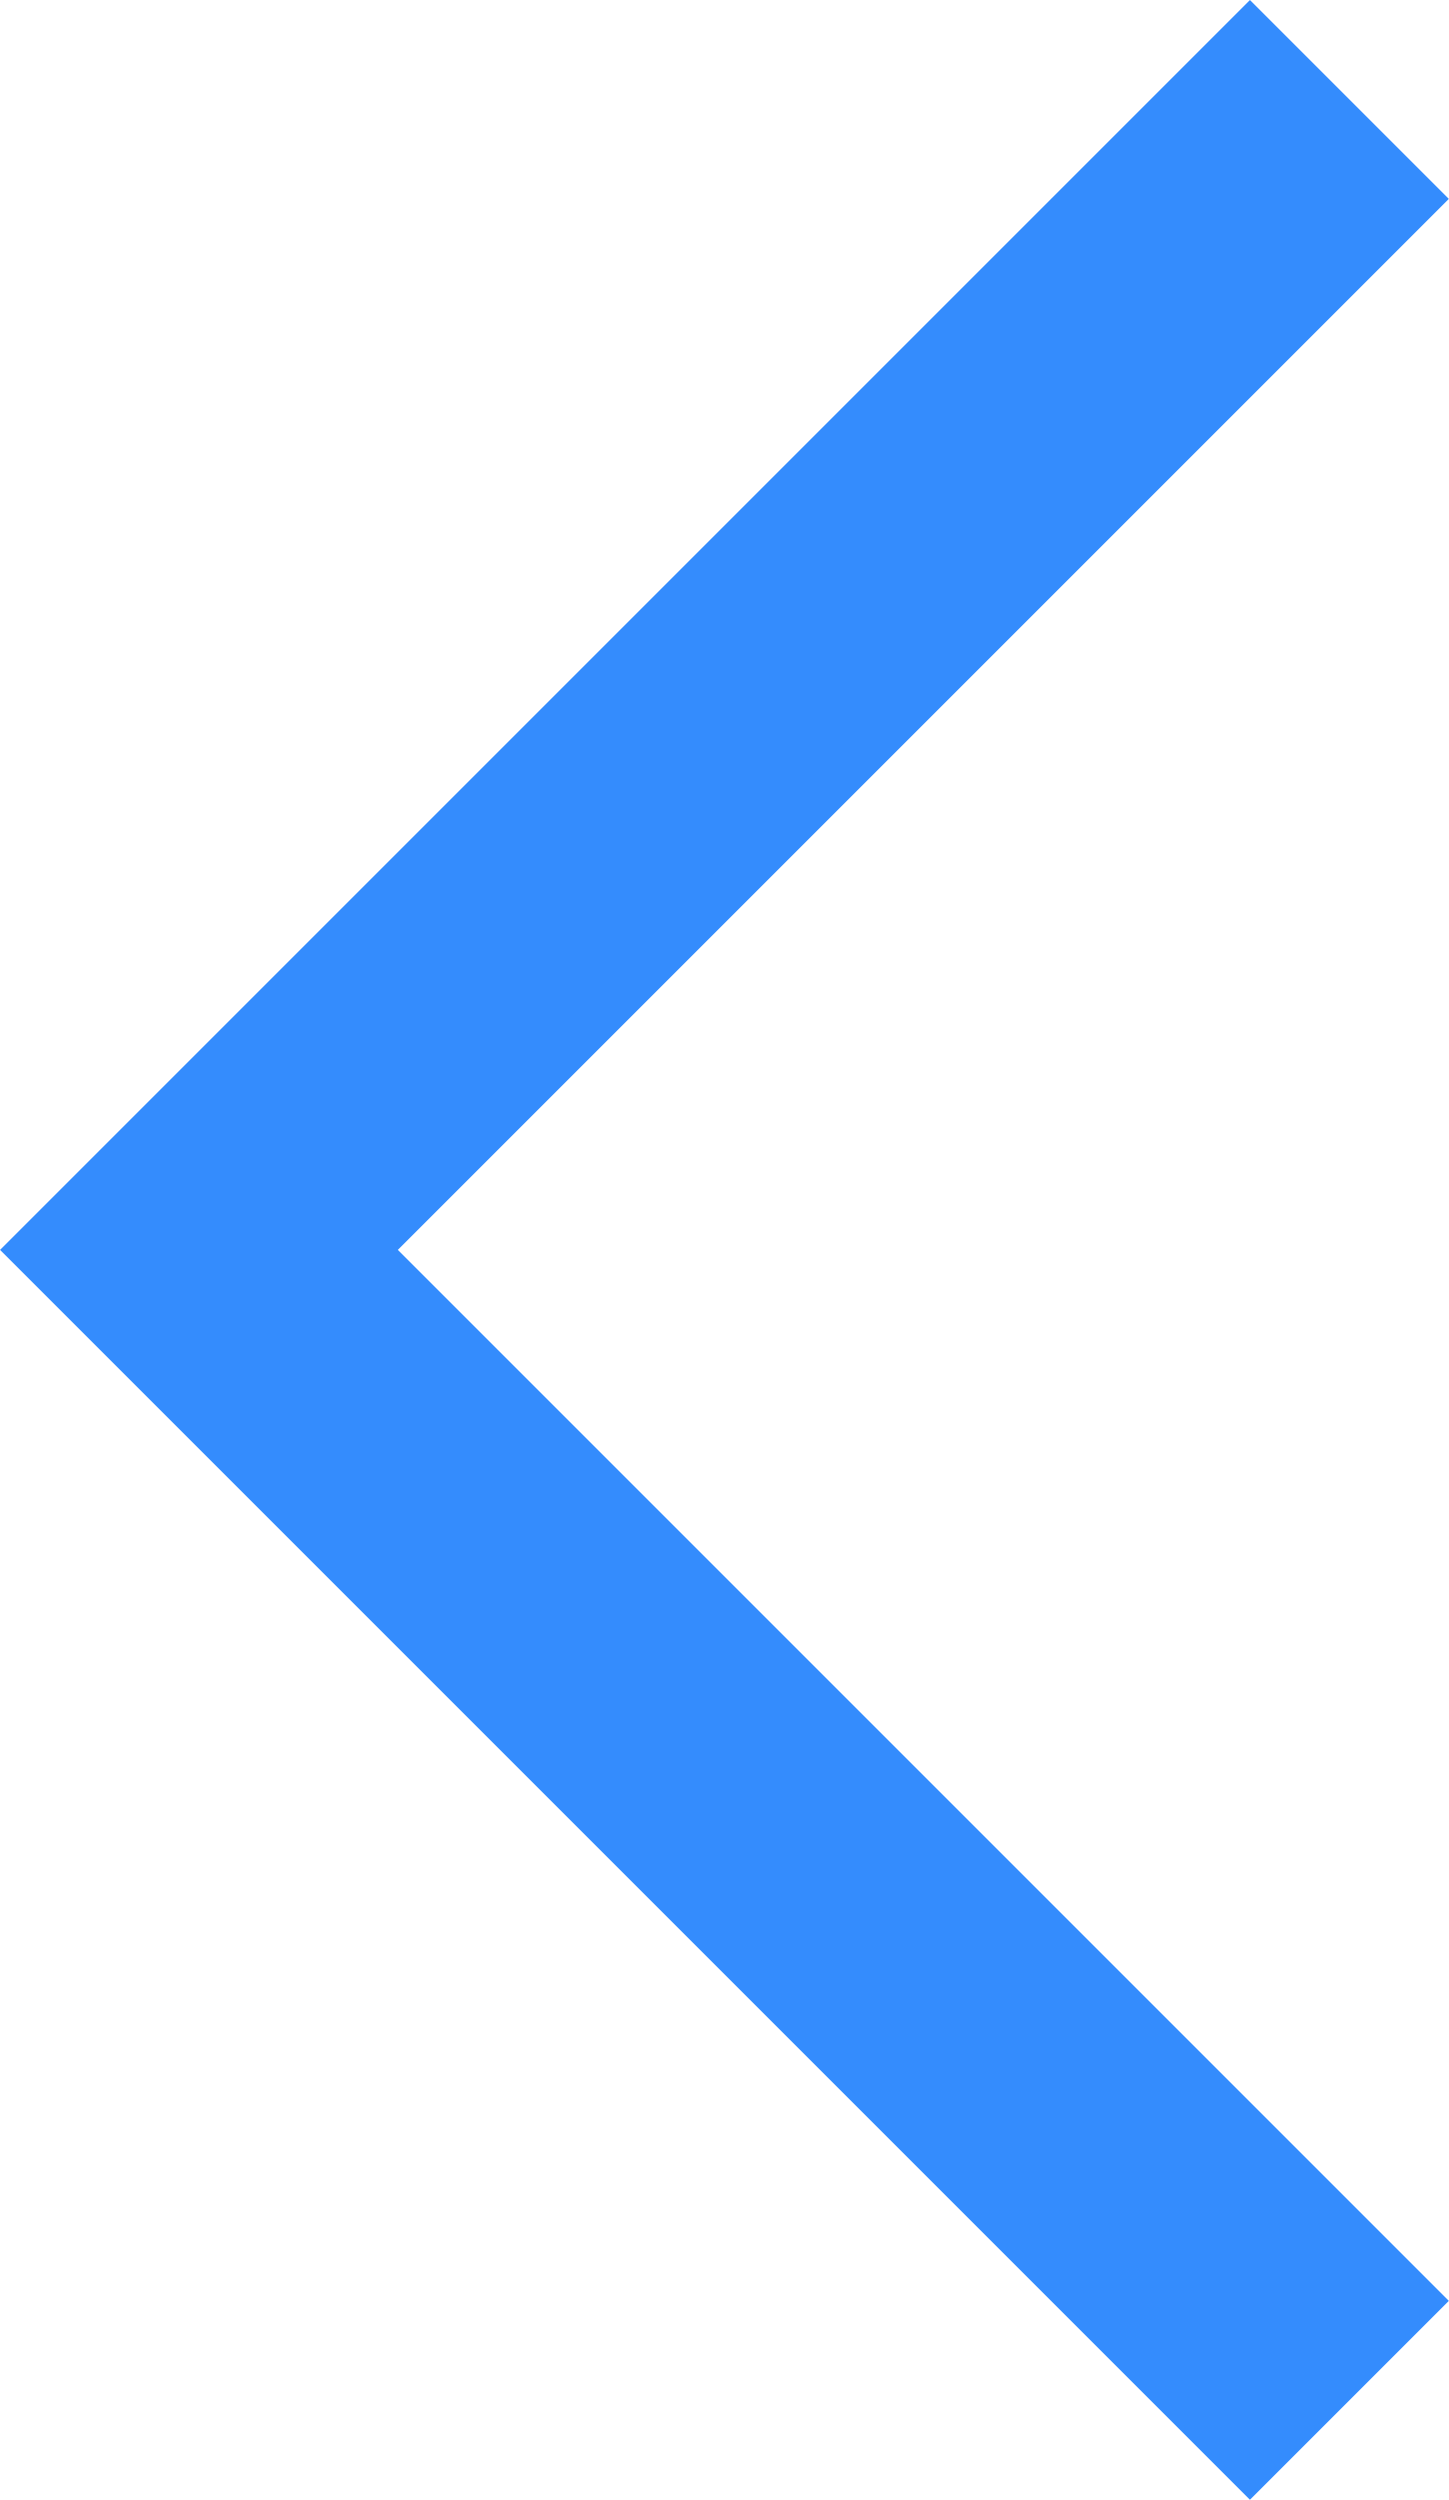
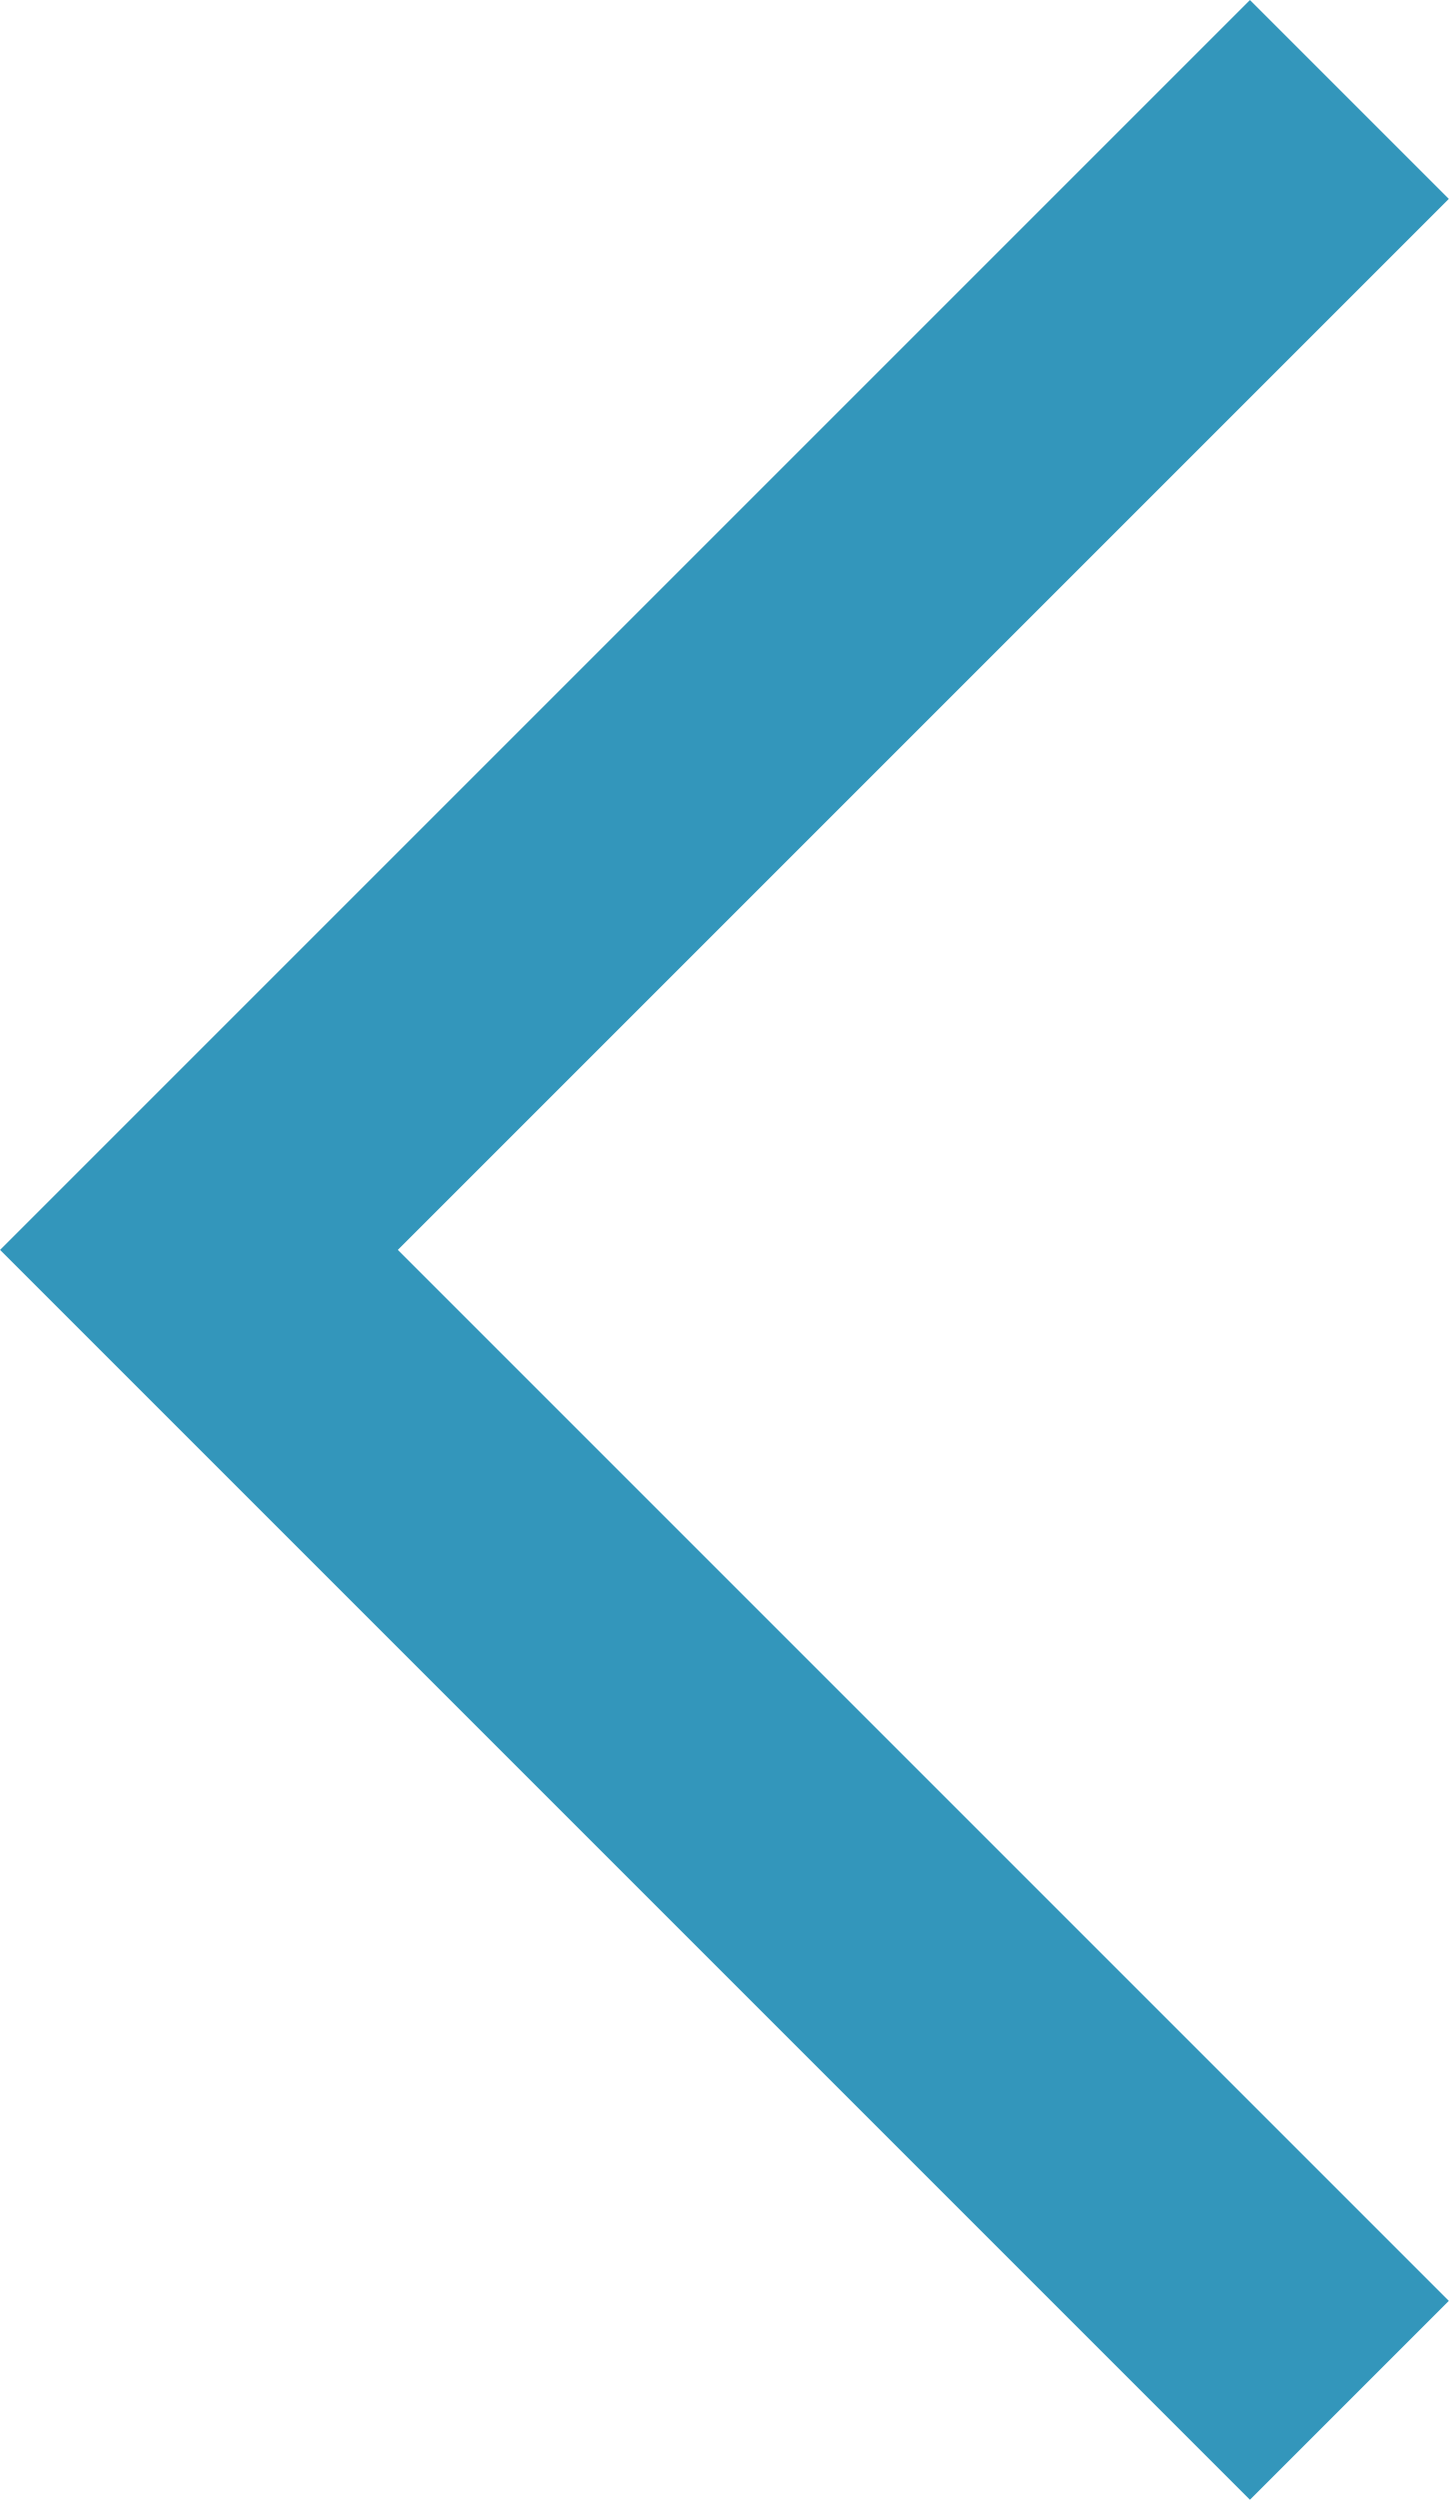
<svg xmlns="http://www.w3.org/2000/svg" width="5.151px" height="8.888px" viewBox="0 0 5.151 8.888" version="1.1">
  <g id="Artboards" stroke="none" stroke-width="1" fill="none" fill-rule="evenodd">
    <g id="Segmentation---assets" transform="translate(-152.338, -65.6013)">
      <g id="icon-disclosure-open" transform="translate(145, 60)">
-         <polyline id="Path-2" stroke="#348CFD" transform="translate(10.0902, 10.0451) rotate(90) translate(-10.0902, -10.0451)" points="6 8 10.09 12.09 14.18 8" />
+         <polyline id="Path-2" stroke="#007CAACC" transform="translate(10.0902, 10.0451) rotate(90) translate(-10.0902, -10.0451)" points="6 8 10.09 12.09 14.18 8" />
        <rect id="Rectangle" x="0" y="0" width="20" height="20" />
      </g>
    </g>
  </g>
</svg>
